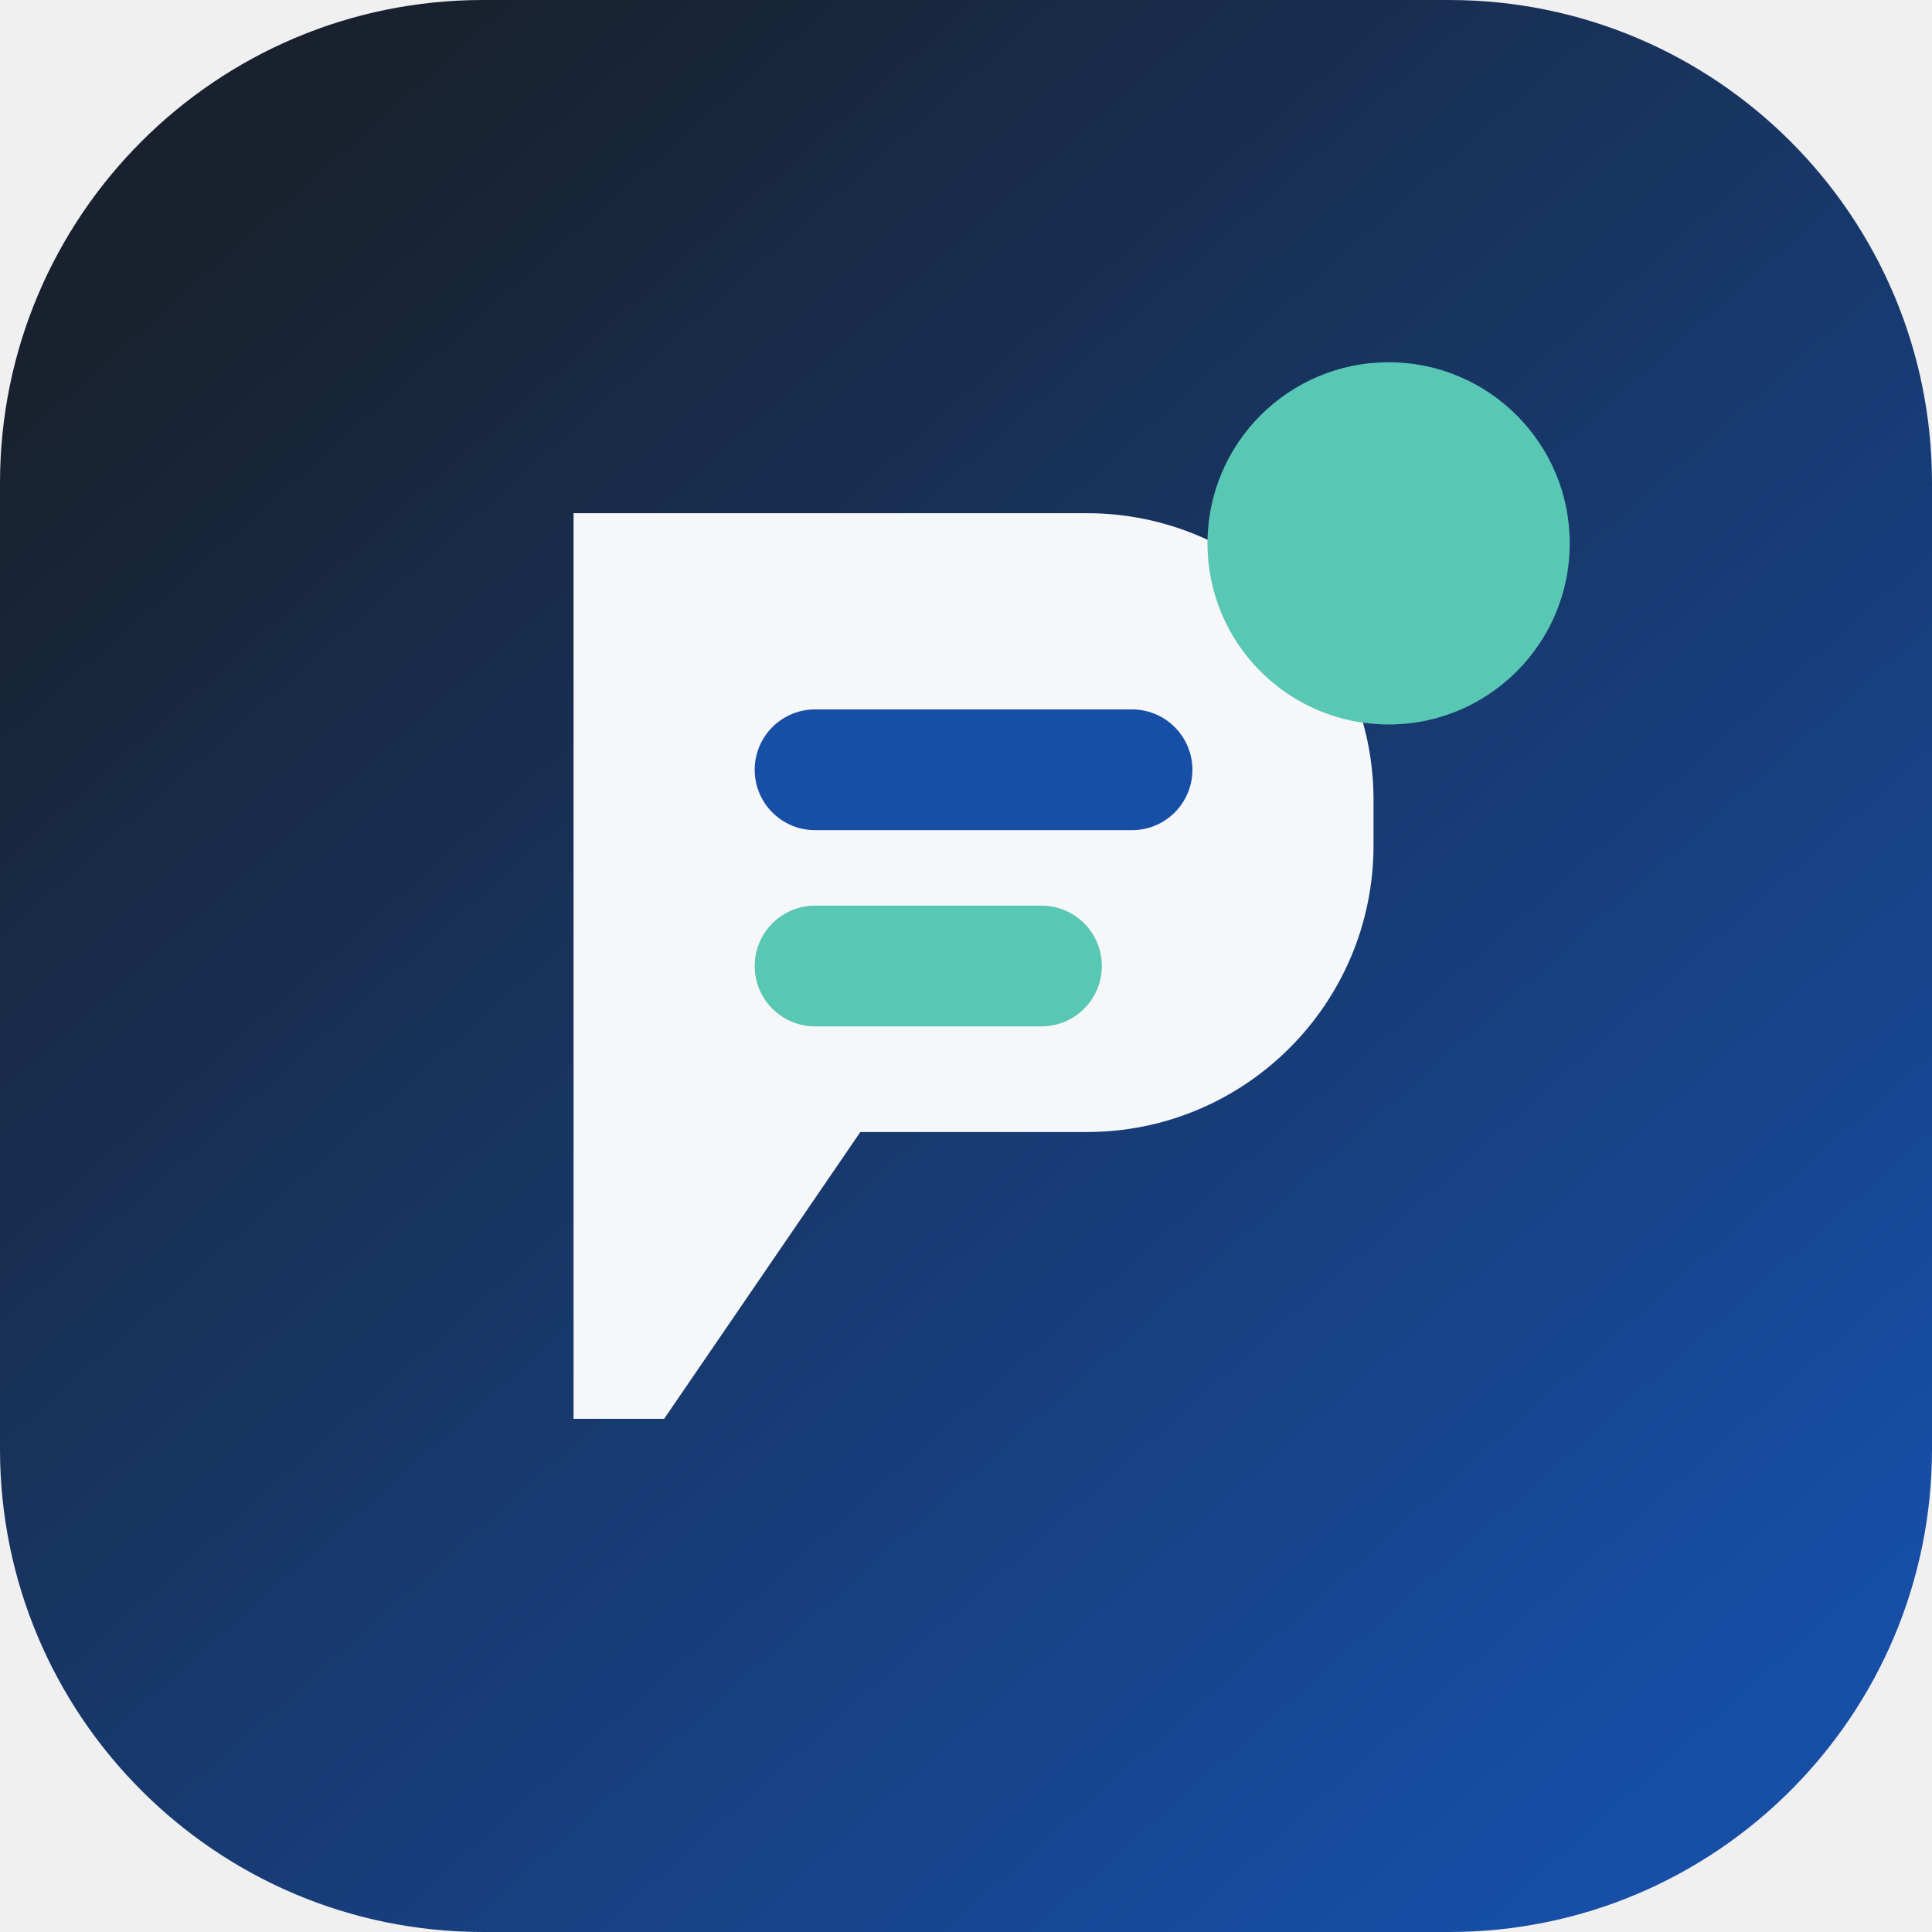
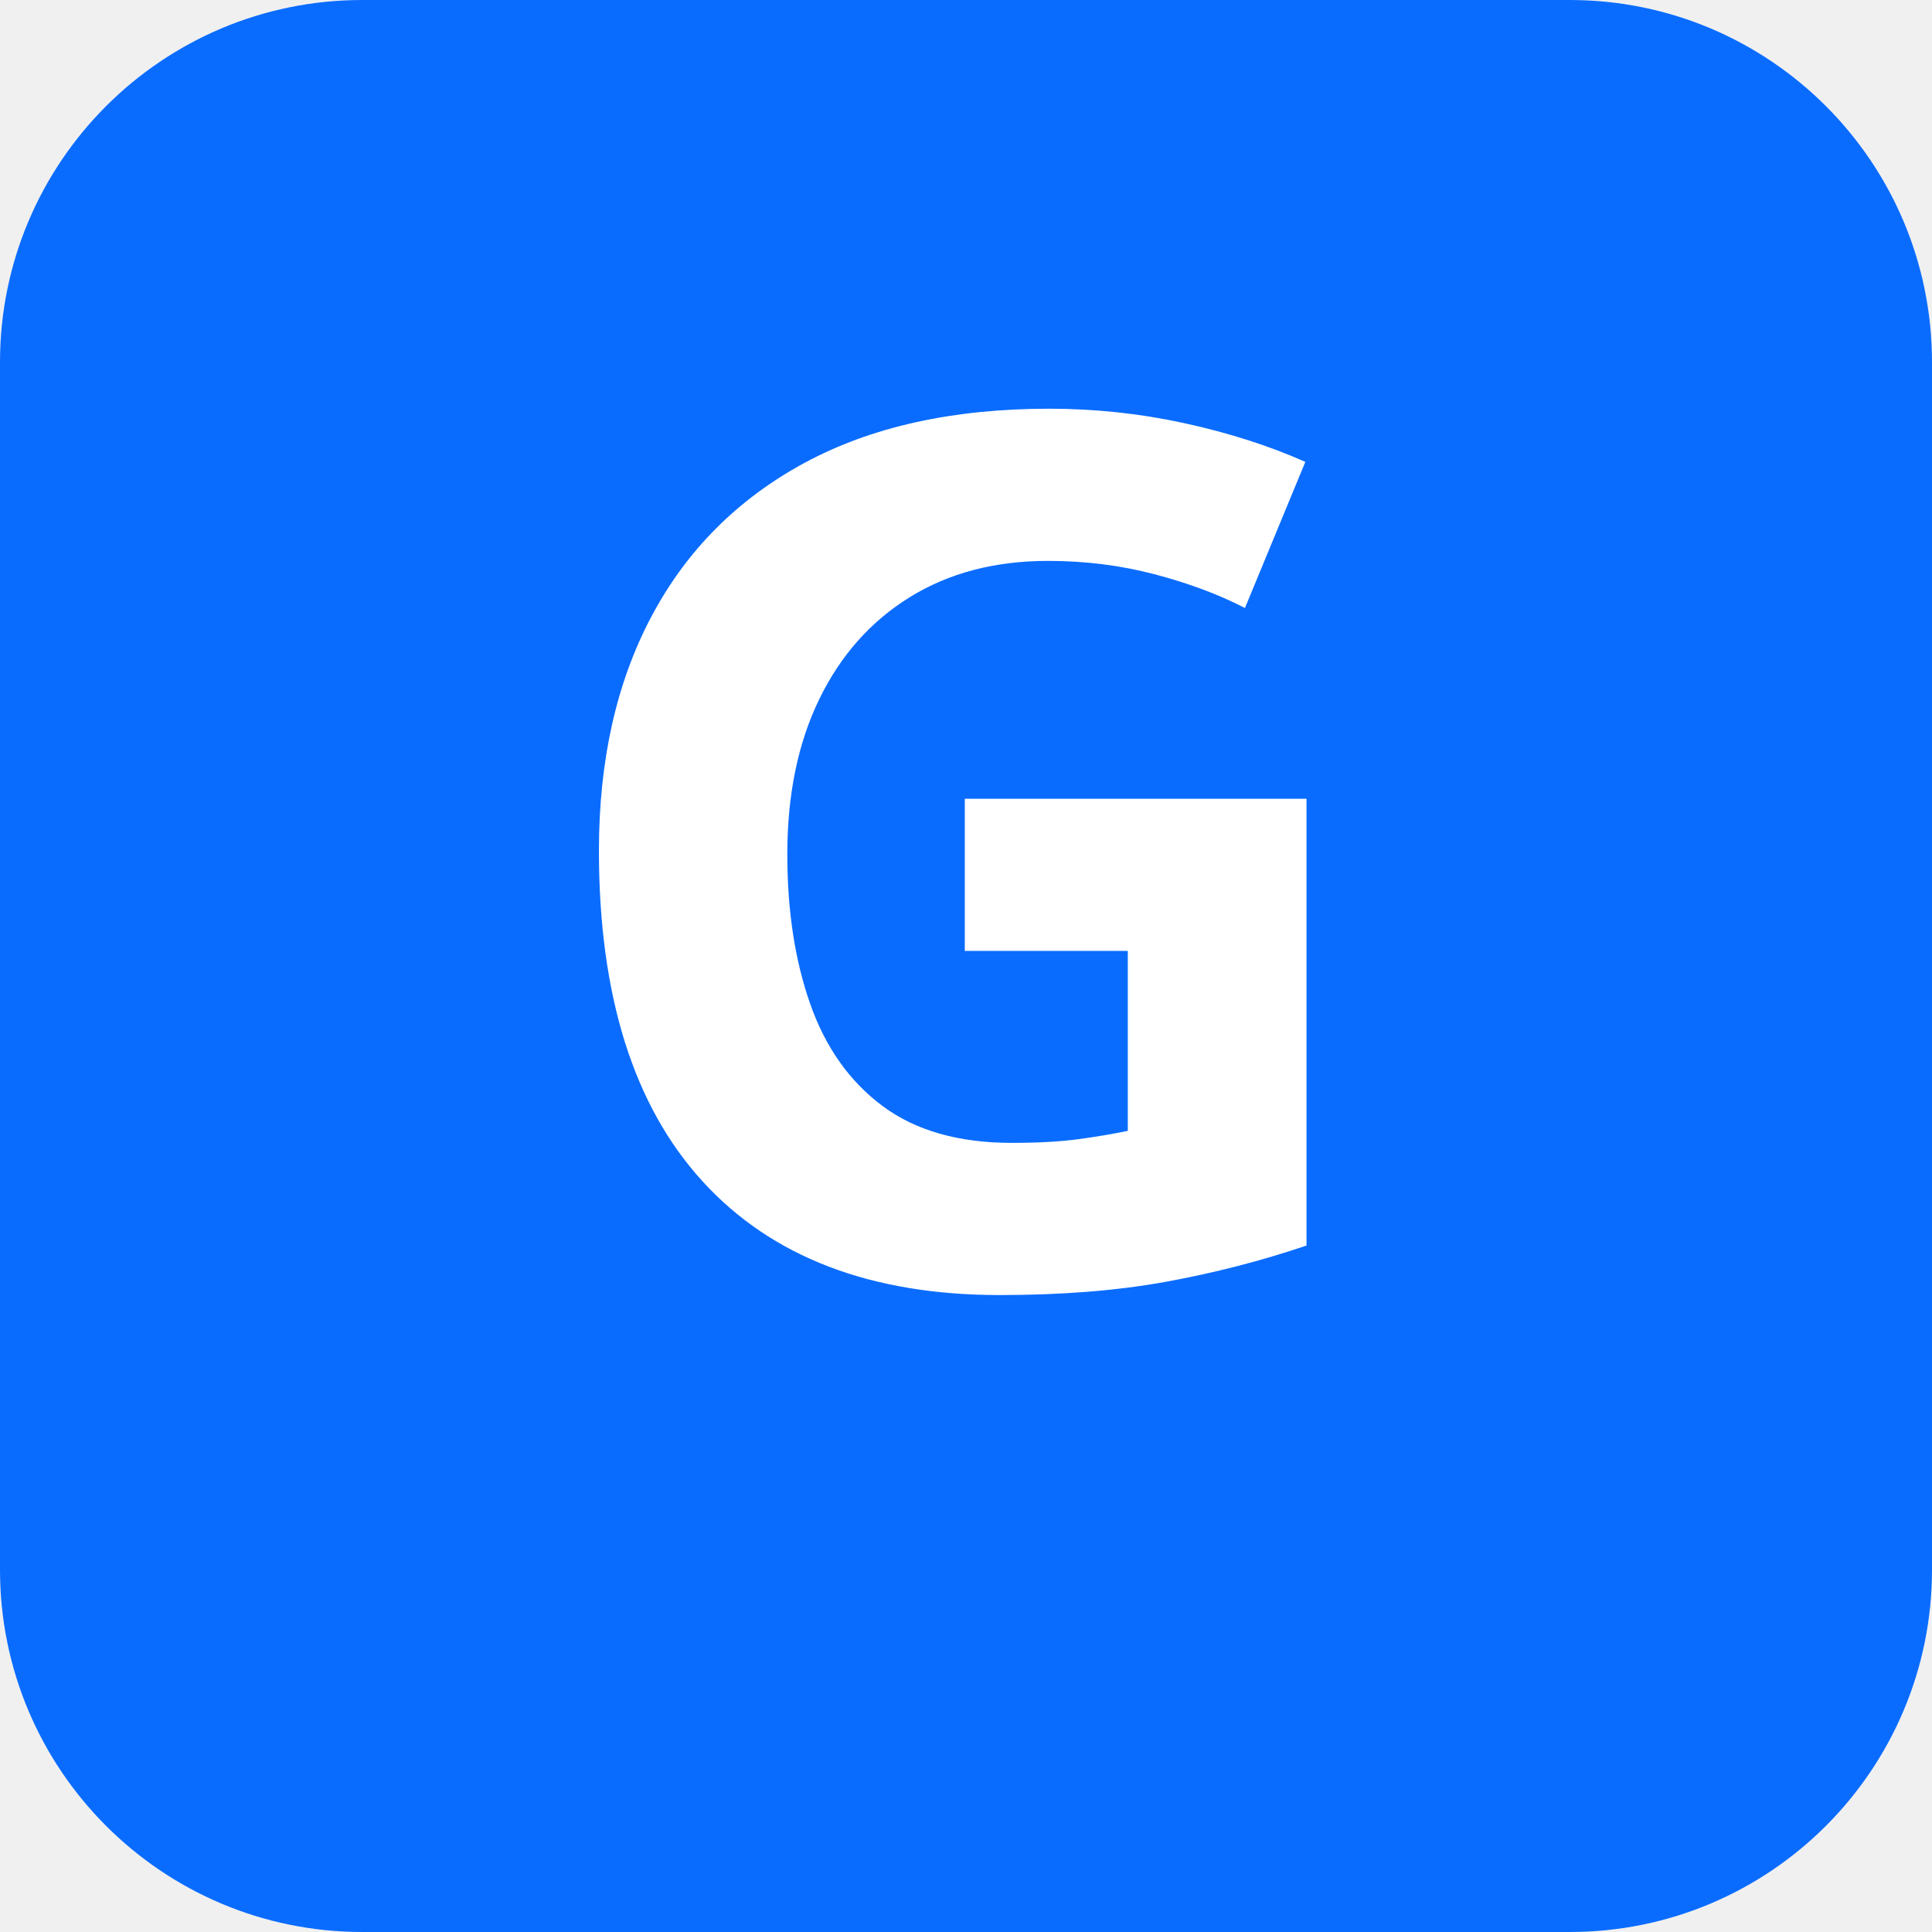
- <svg xmlns="http://www.w3.org/2000/svg" width="128" height="128" viewBox="0 0 128 128" fill="none">
-   <rect width="128" height="128" rx="32" fill="url(#bg)" />
-   <path d="M38 34H72C82.493 34 91 42.507 91 53V56C91 66.493 82.493 75 72 75H57L44 94H38V34Z" fill="white" fill-opacity="0.96" />
-   <path d="M54 51H75" stroke="#174EA6" stroke-width="8" stroke-linecap="round" />
-   <path d="M54 64H69" stroke="#58C7B4" stroke-width="8" stroke-linecap="round" />
-   <circle cx="92" cy="36" r="12" fill="#58C7B4" />
-   <defs>
-     <linearGradient id="bg" x1="16" y1="12" x2="110" y2="118" gradientUnits="userSpaceOnUse">
-       <stop stop-color="#18212D" />
-       <stop offset="1" stop-color="#174EA6" />
-     </linearGradient>
-   </defs>
+ <svg xmlns="http://www.w3.org/2000/svg" viewBox="0 0 512 512">
+   <rect width="512" height="512" rx="96" fill="#0a6cff" />
+   <text x="256" y="340" text-anchor="middle" font-family="system-ui, sans-serif" font-size="320" font-weight="700" fill="#fff">G</text>
</svg>
